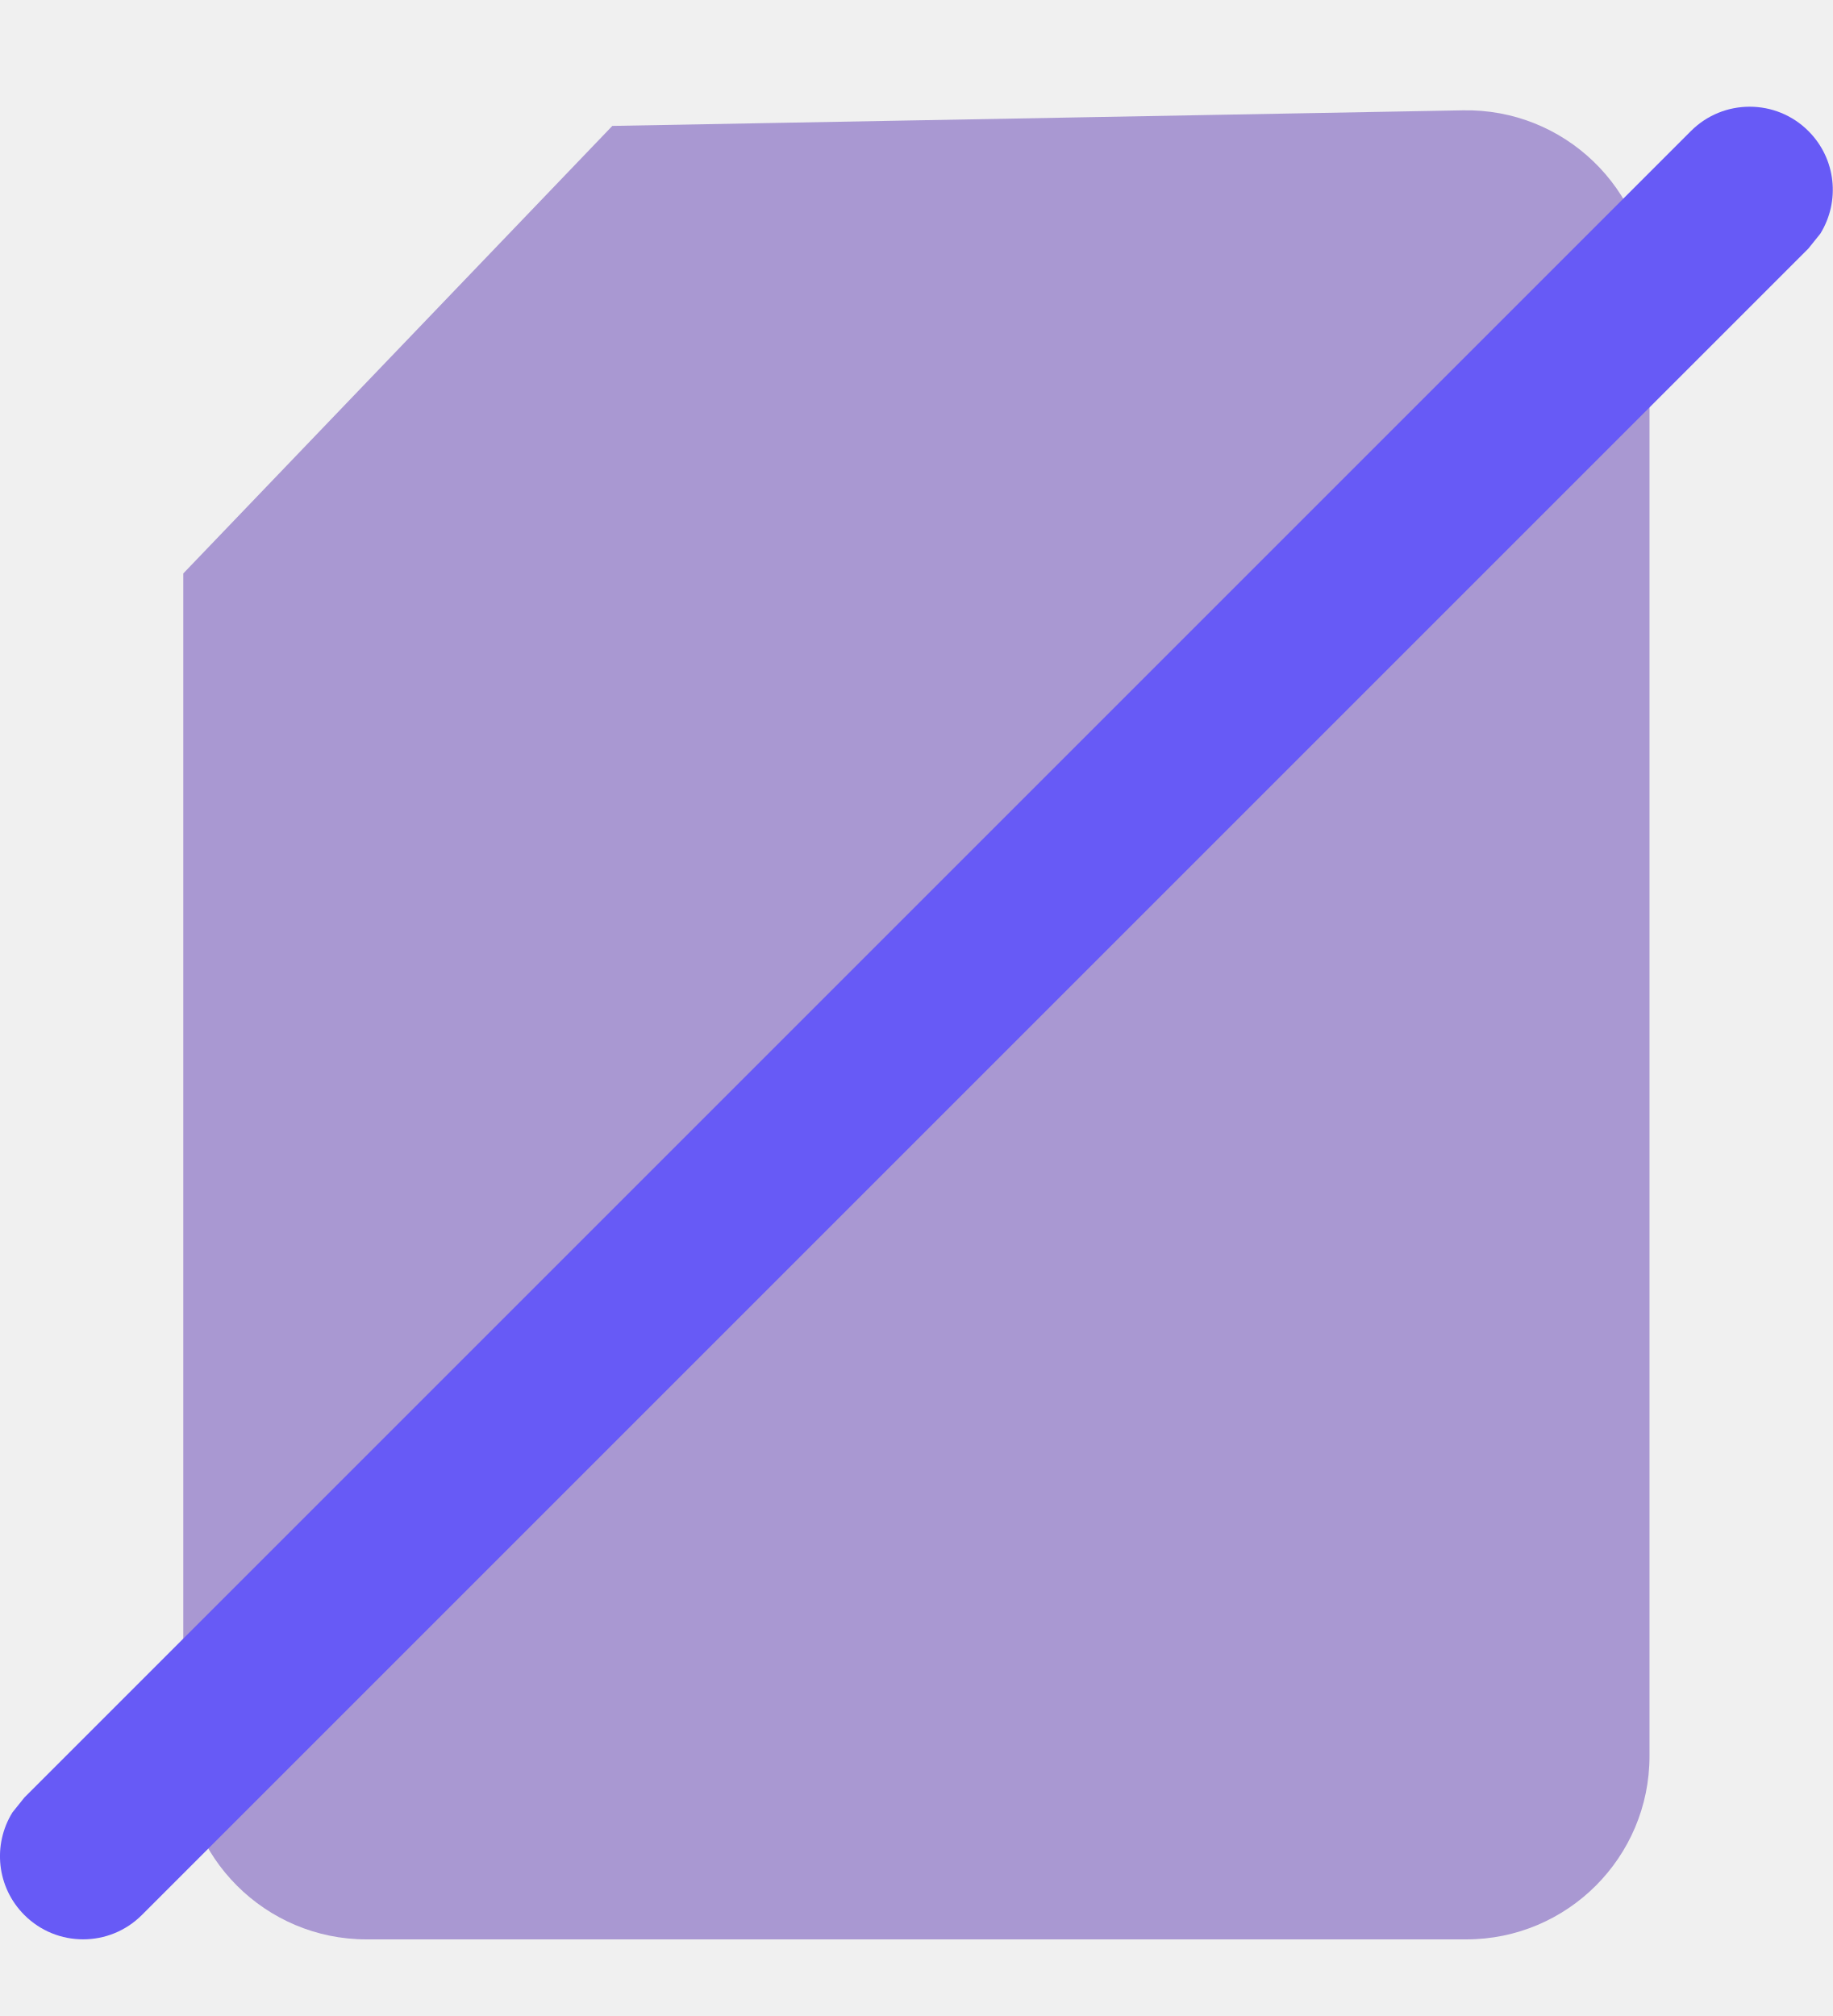
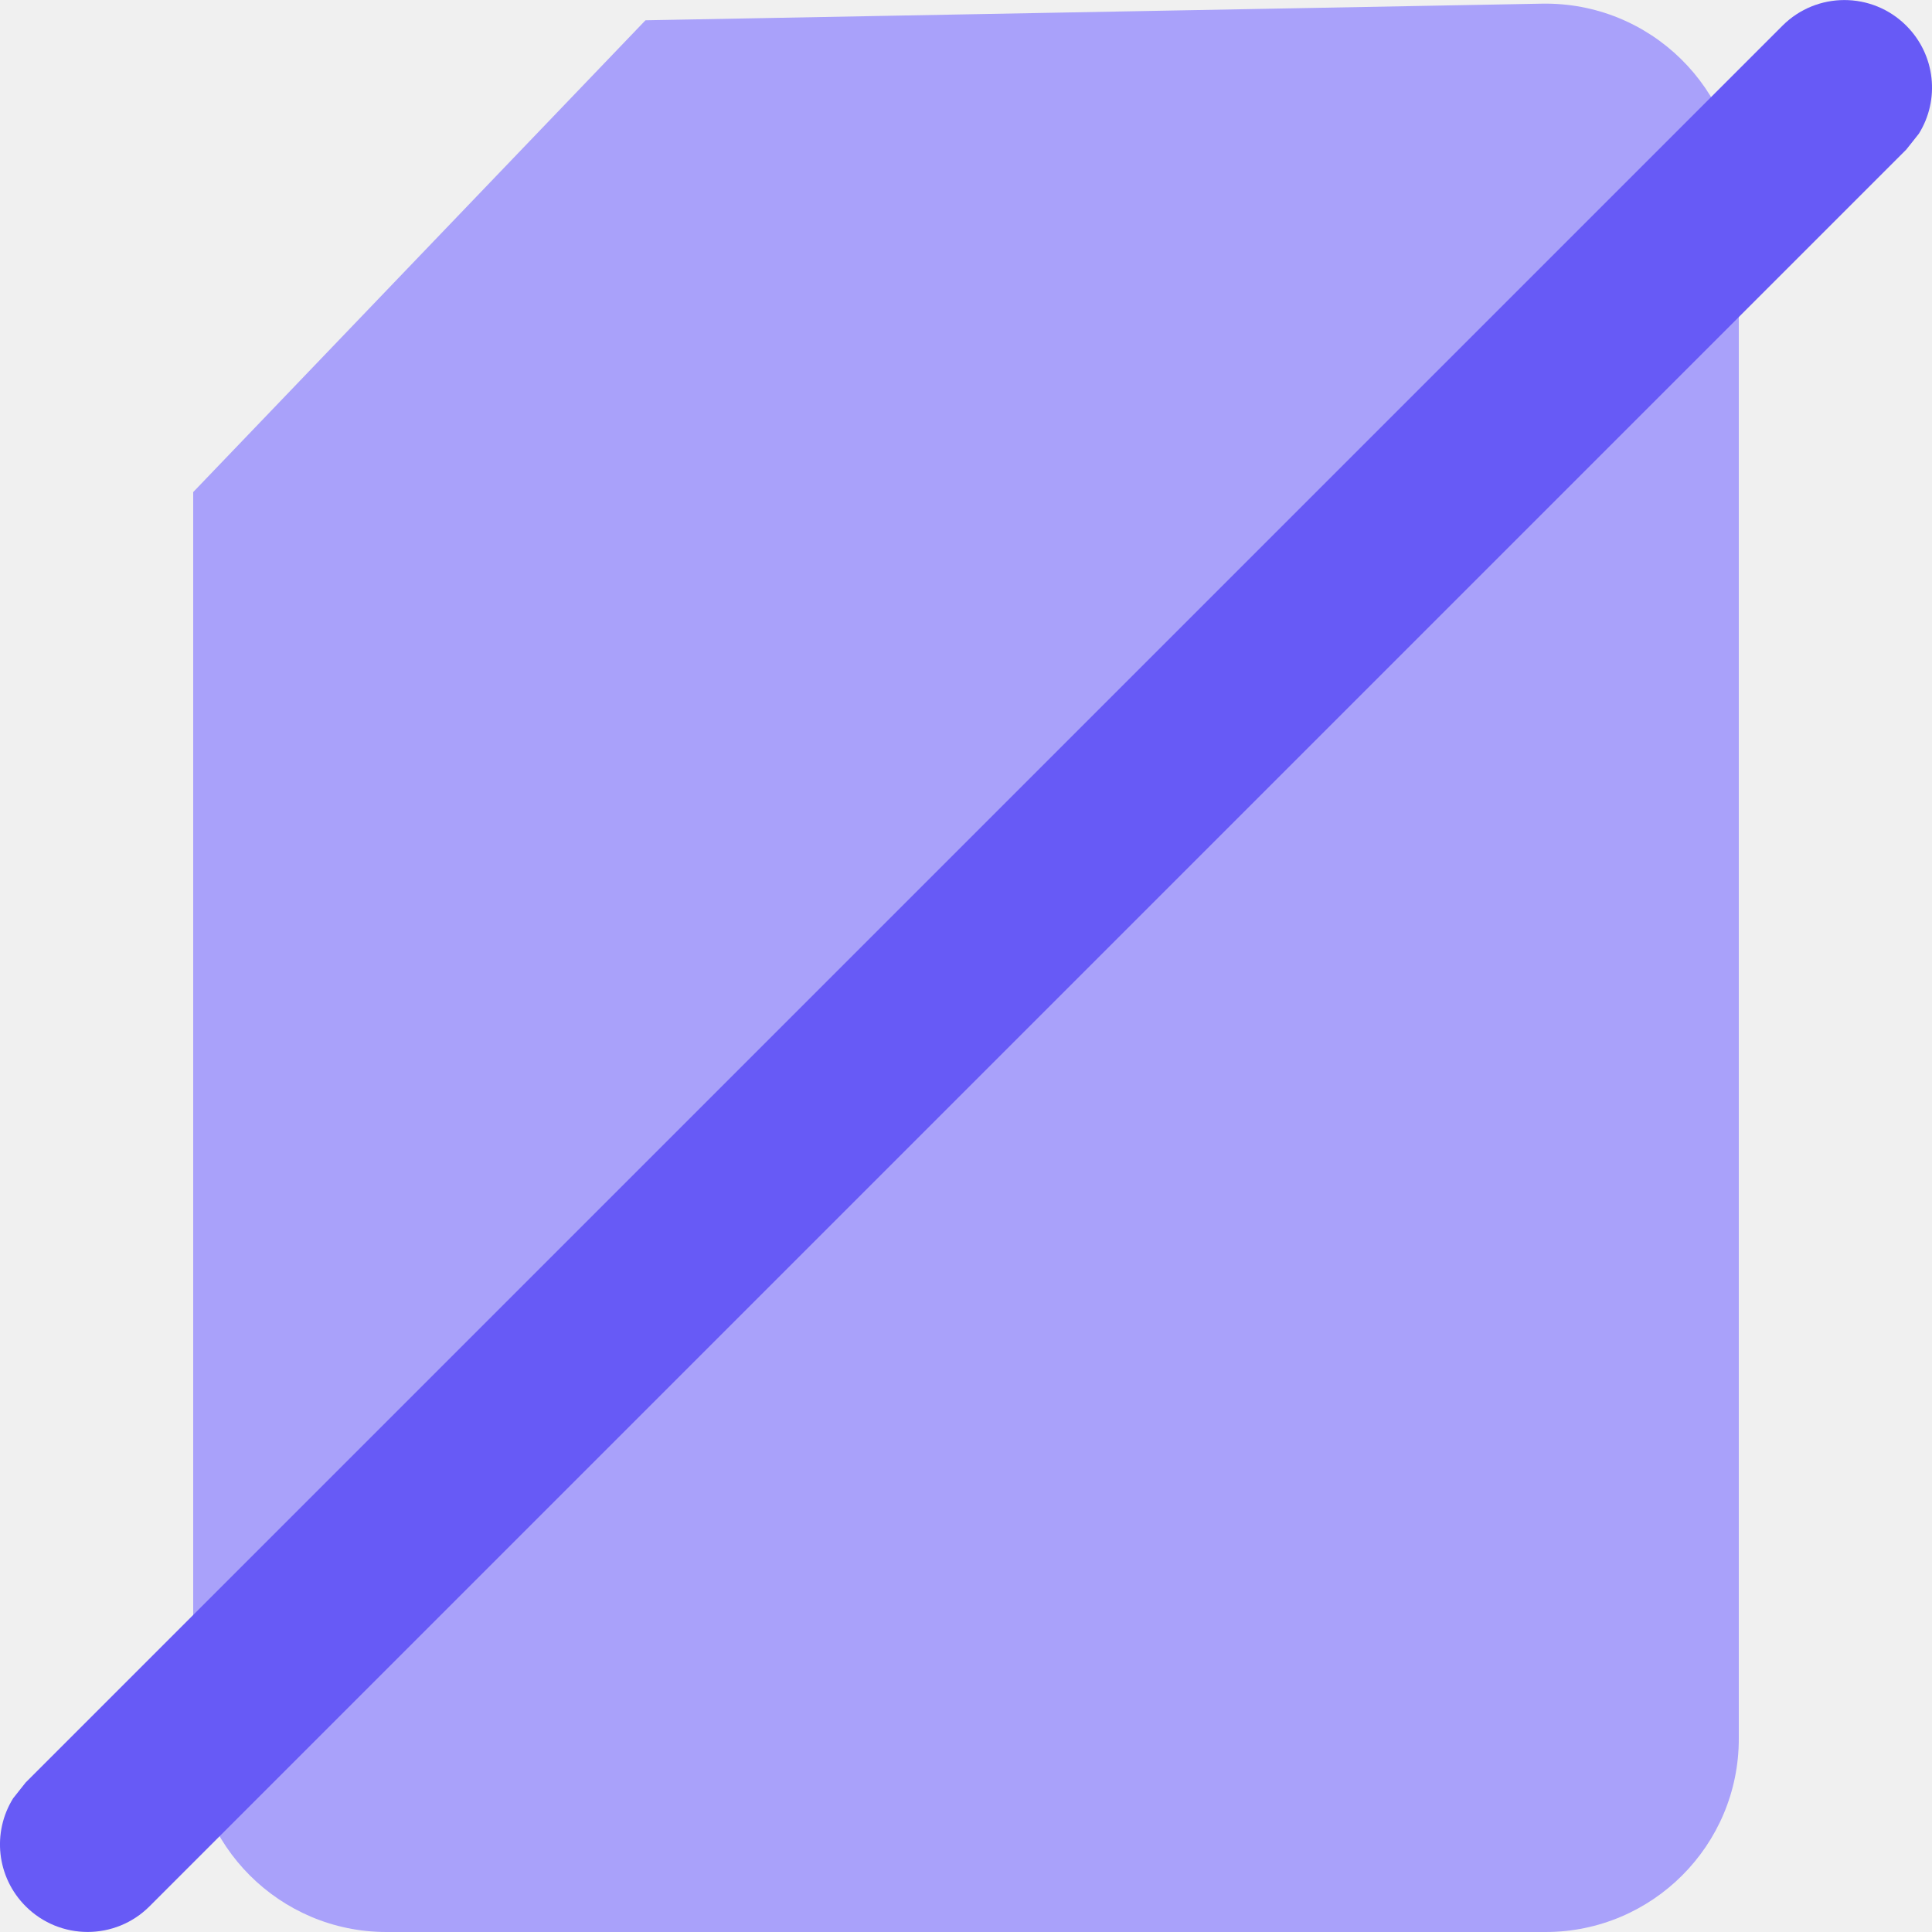
- <svg xmlns="http://www.w3.org/2000/svg" width="10" height="11" viewBox="0 0 10 11" fill="none">
-   <g clip-path="url(#clip0)">
-     <path fill-rule="evenodd" clip-rule="evenodd" d="M3.341 0.687L7.981 0.602C8.534 0.591 8.99 1.03 9 1.582V9.582C9 10.134 8.552 10.582 8 10.582H2C1.448 10.582 1 10.134 1 9.582V3.129L3.341 0.687Z" fill="#A998D2" />
-     <path d="M9.226 0.715C9.403 0.538 9.69 0.538 9.867 0.715C10.019 0.867 10.041 1.099 9.932 1.275L9.867 1.356L0.774 10.449C0.597 10.626 0.31 10.626 0.133 10.449C-0.019 10.297 -0.041 10.065 0.068 9.889L0.133 9.808L9.226 0.715Z" fill="#675AF6" />
-   </g>
-   <defs>
-     <clipPath id="clip0">
-       <rect width="10" height="10" fill="white" transform="translate(0 0.582031)" />
-     </clipPath>
-   </defs>
+ <svg xmlns="http://www.w3.org/2000/svg" width="10" height="10" viewBox="0 0 10 10" fill="none">
+   <path fill-rule="evenodd" clip-rule="evenodd" d="M3.341 0.105L7.981 0.019C8.541 0.009 9 0.459 9 1.019V9C9 9.552 8.552 10 8 10H2C1.448 10 1 9.552 1 9V2.547L3.341 0.105Z" fill="#A9A1FA" />
+   <path d="M9.226 0.133C9.403 -0.044 9.69 -0.044 9.867 0.133C10.019 0.285 10.041 0.517 9.932 0.692L9.867 0.774L0.774 9.867C0.597 10.044 0.31 10.044 0.133 9.867C-0.019 9.715 -0.041 9.483 0.068 9.308L0.133 9.226L9.226 0.133Z" fill="#675AF6" />
</svg>
